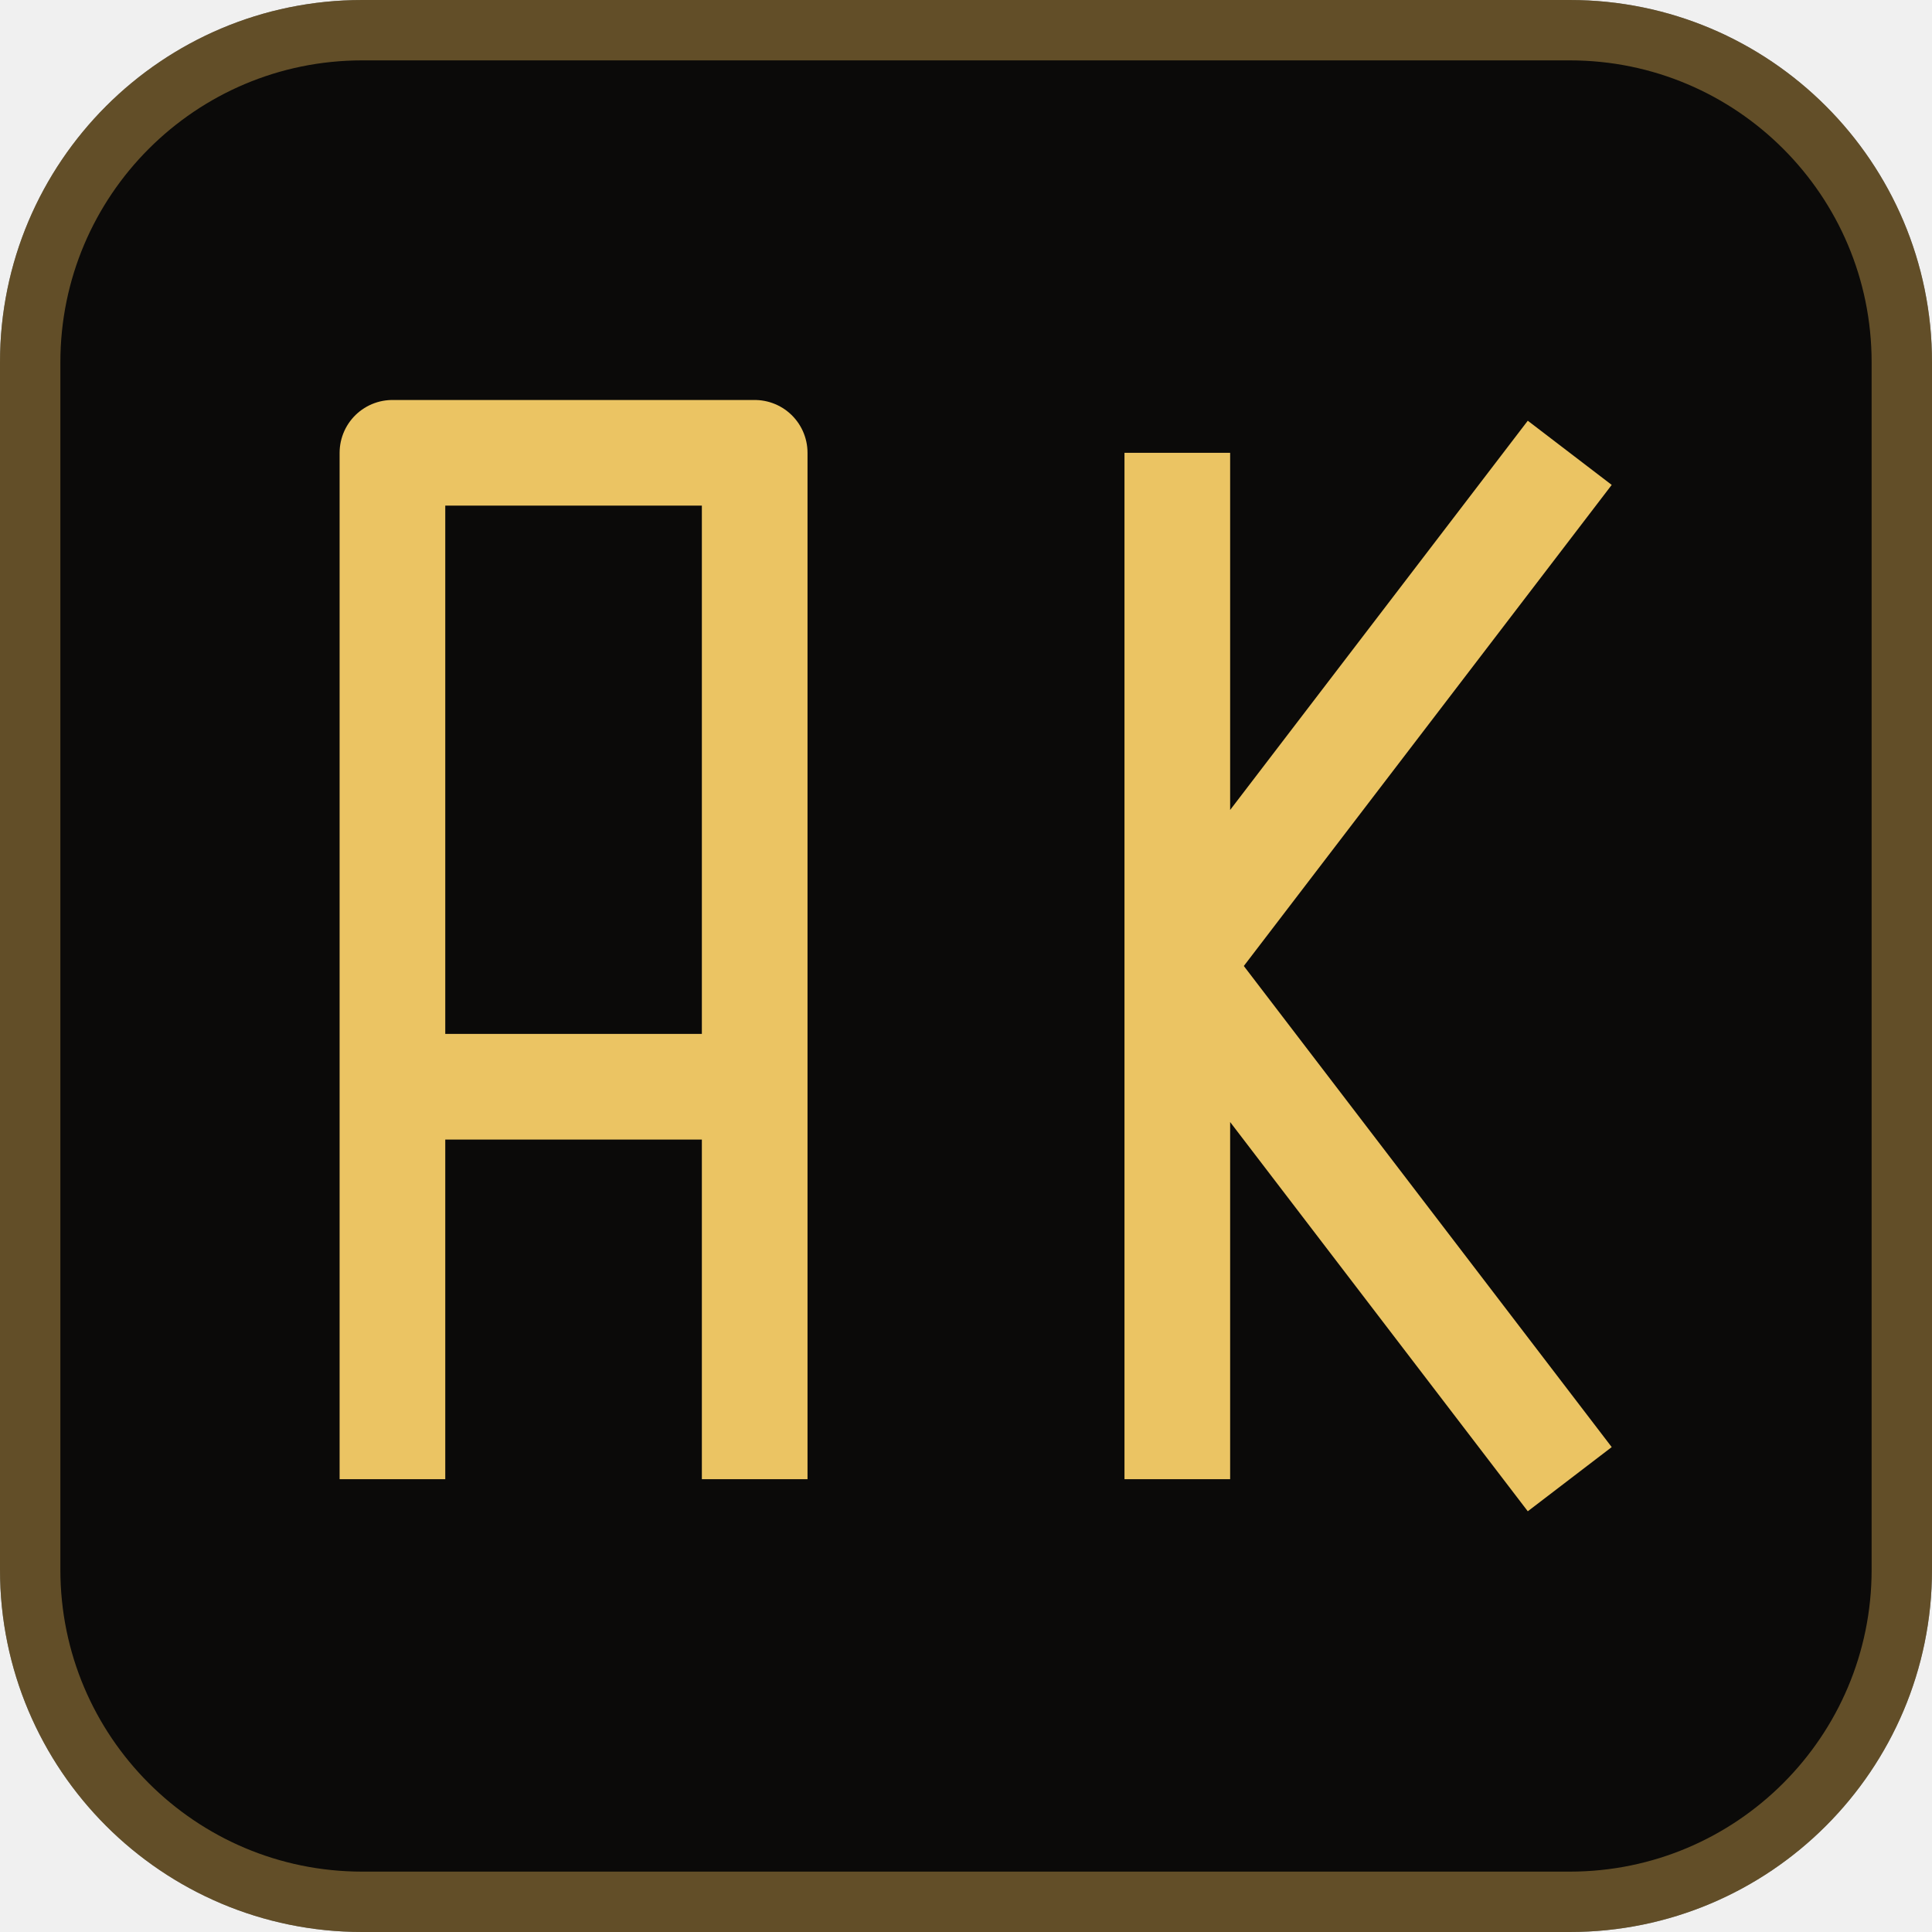
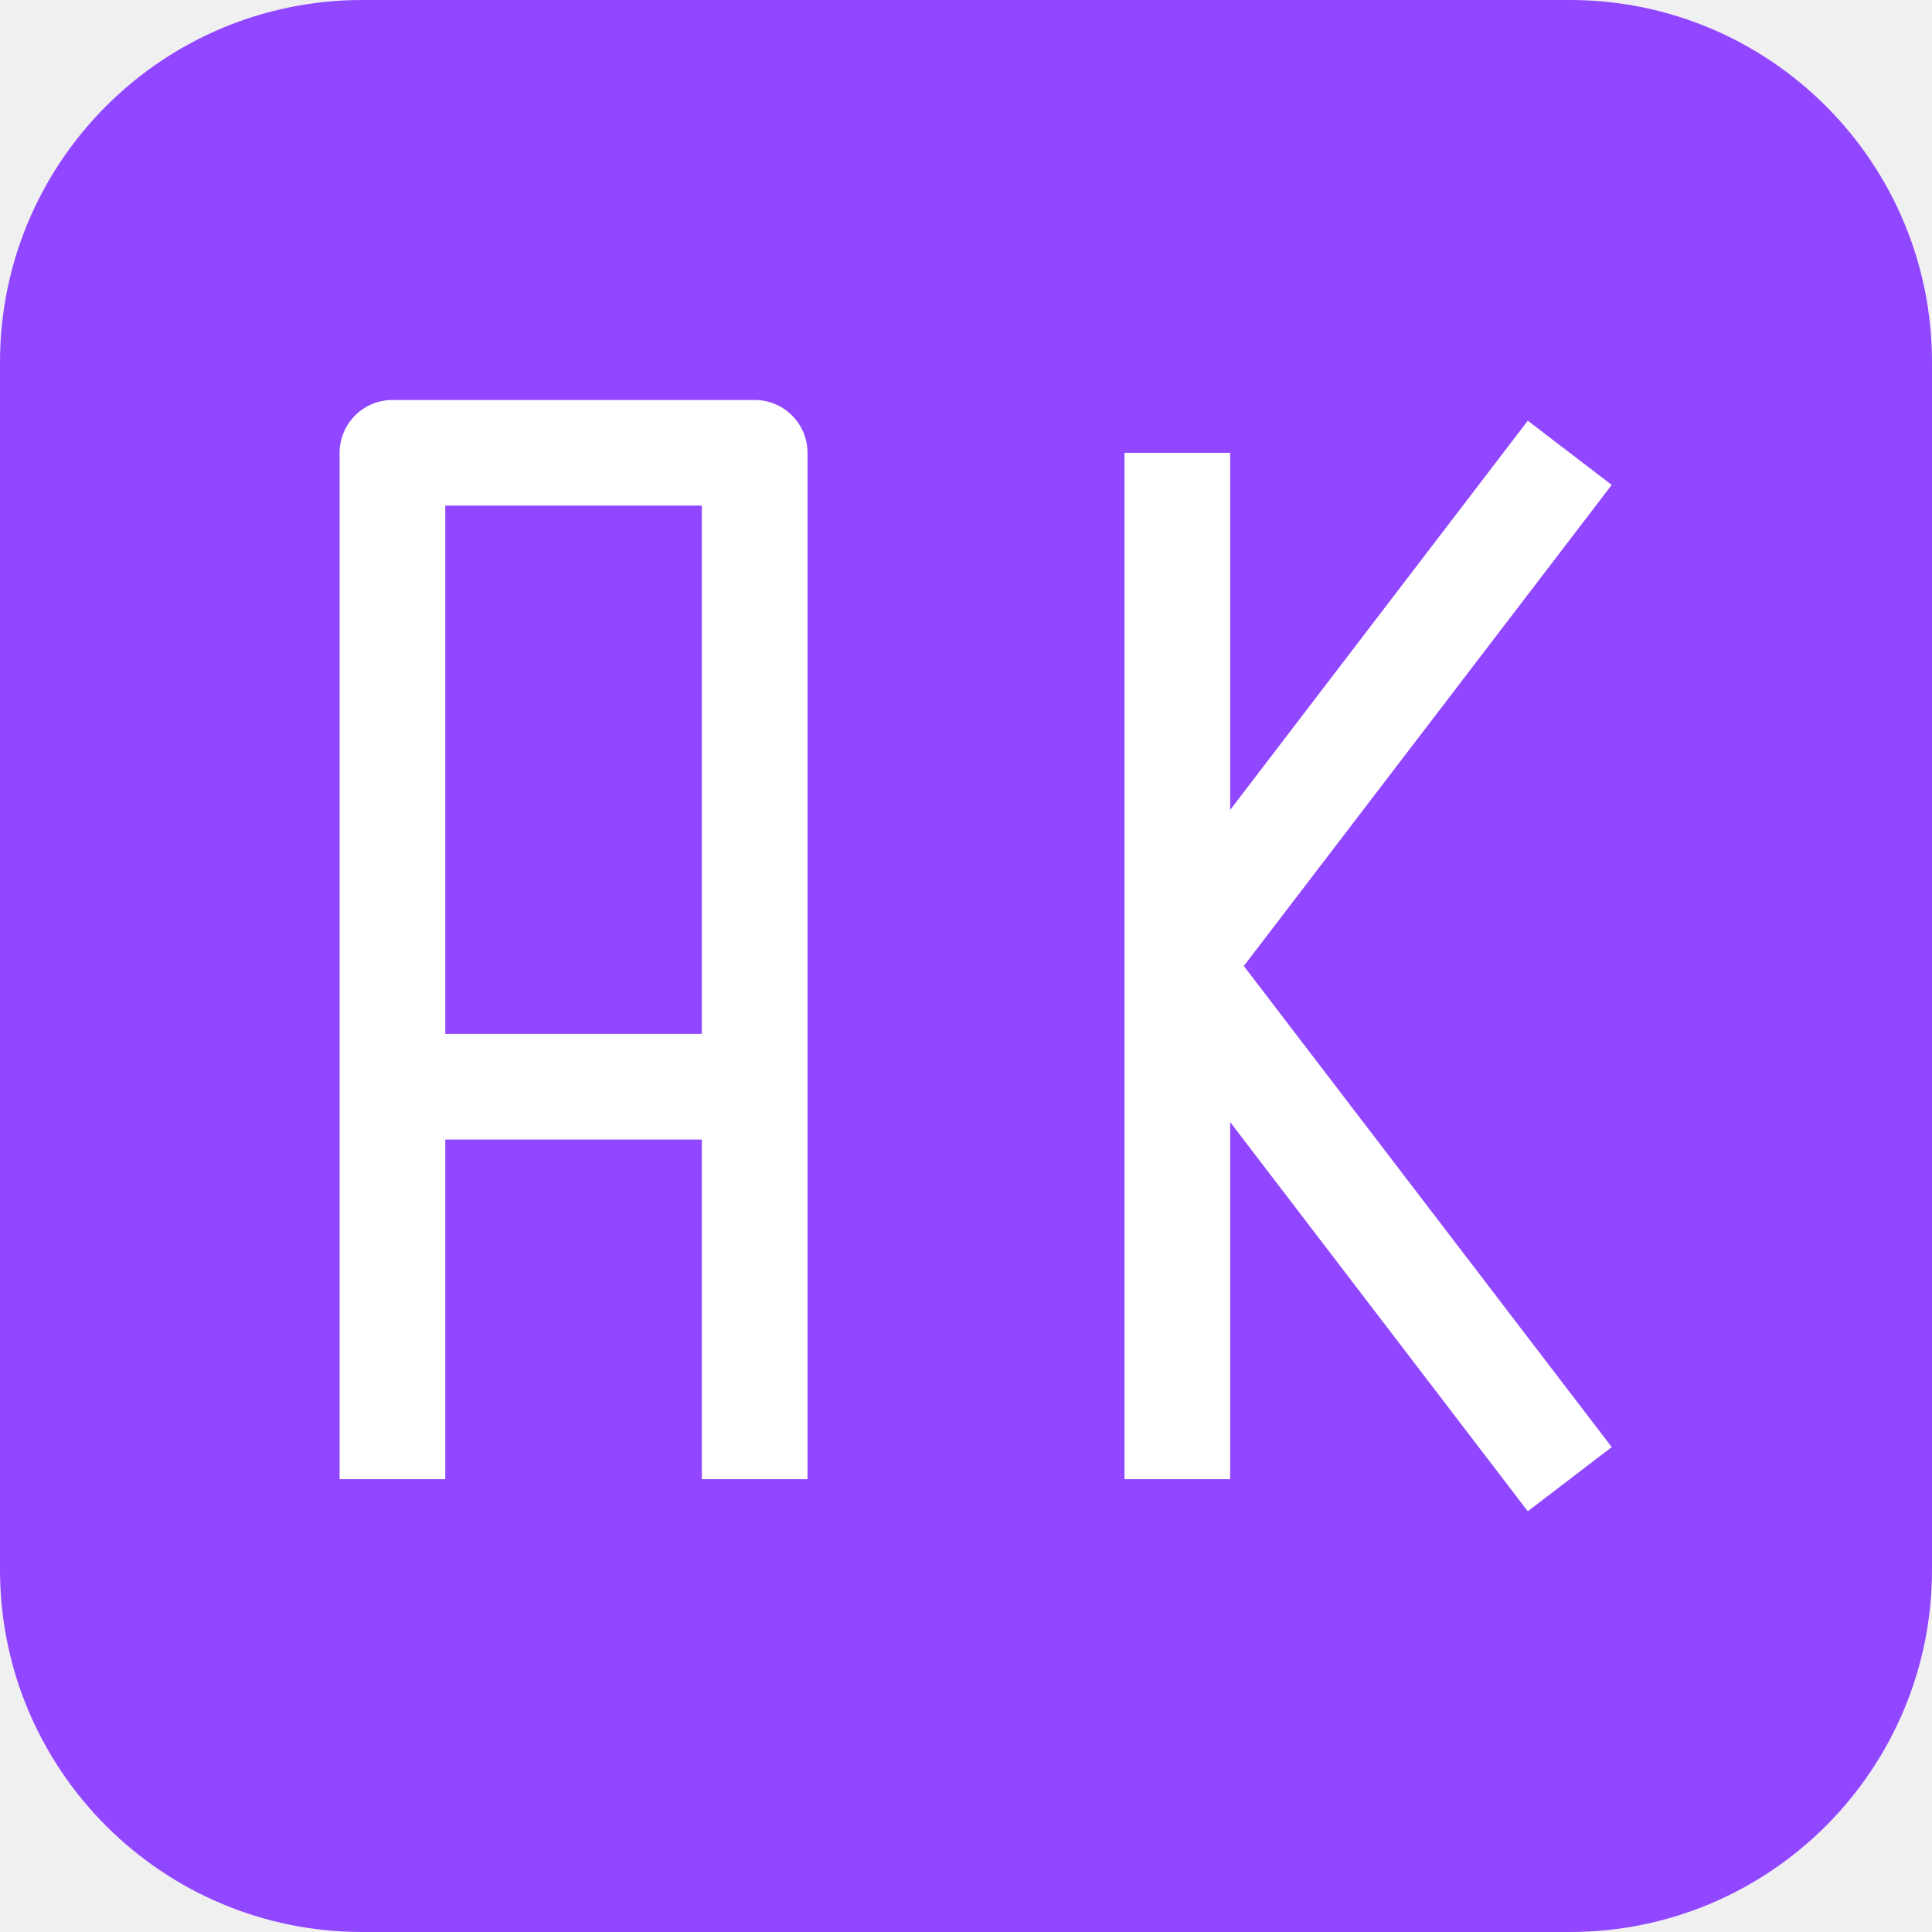
<svg xmlns="http://www.w3.org/2000/svg" width="64" height="64" viewBox="0 0 64 64">
-   <rect width="64" height="64" rx="12" fill="#0b0a09" />
-   <rect x="1" y="1" width="62" height="62" rx="11" fill="none" stroke="#cca24f" stroke-opacity=".45" stroke-width="2" />
-   <path d="M13 49V15h12v34M13 36h12m14-21v34m13-34L39 32l13 17" fill="none" stroke="#ebc463" stroke-width="3.5" stroke-linejoin="round" />
+   <rect width="64" height="64" rx="12" fill="#9147ff" />
+   <path d="M13 49V15h12v34M13 36h12m14-21v34m13-34L39 32l13 17" fill="none" stroke="#fff" stroke-width="3.5" stroke-linejoin="round" />
</svg>
